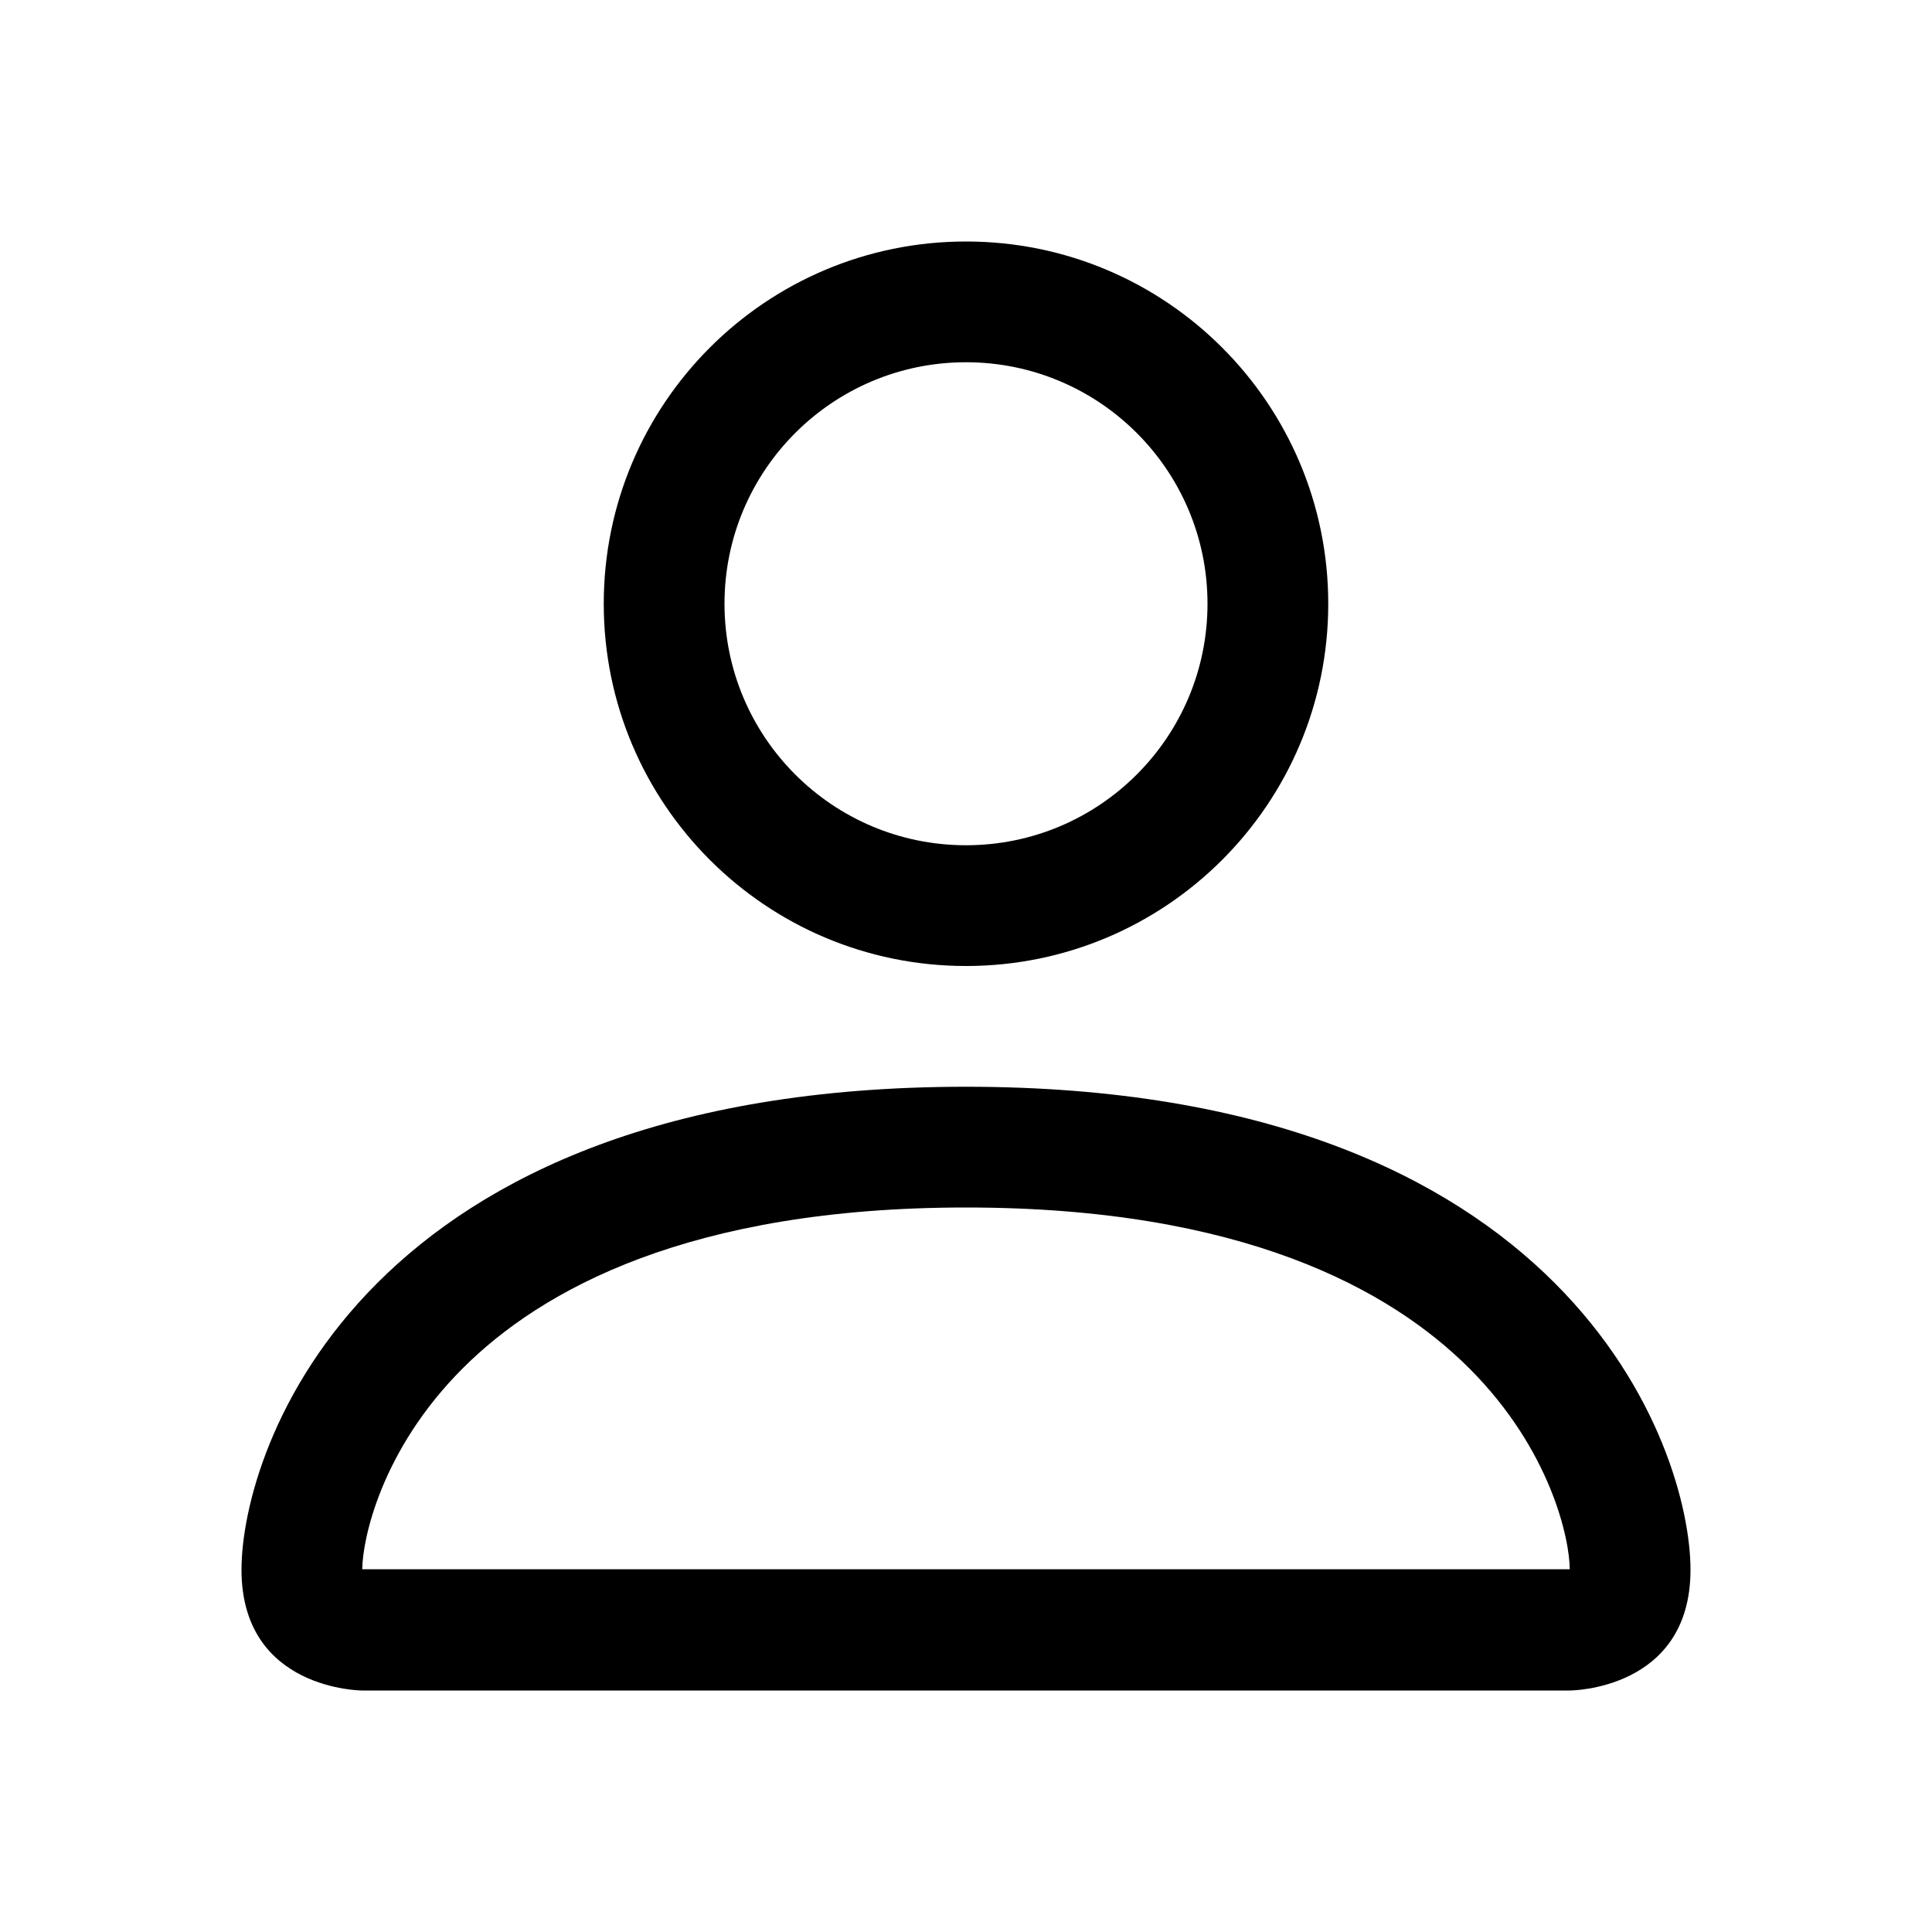
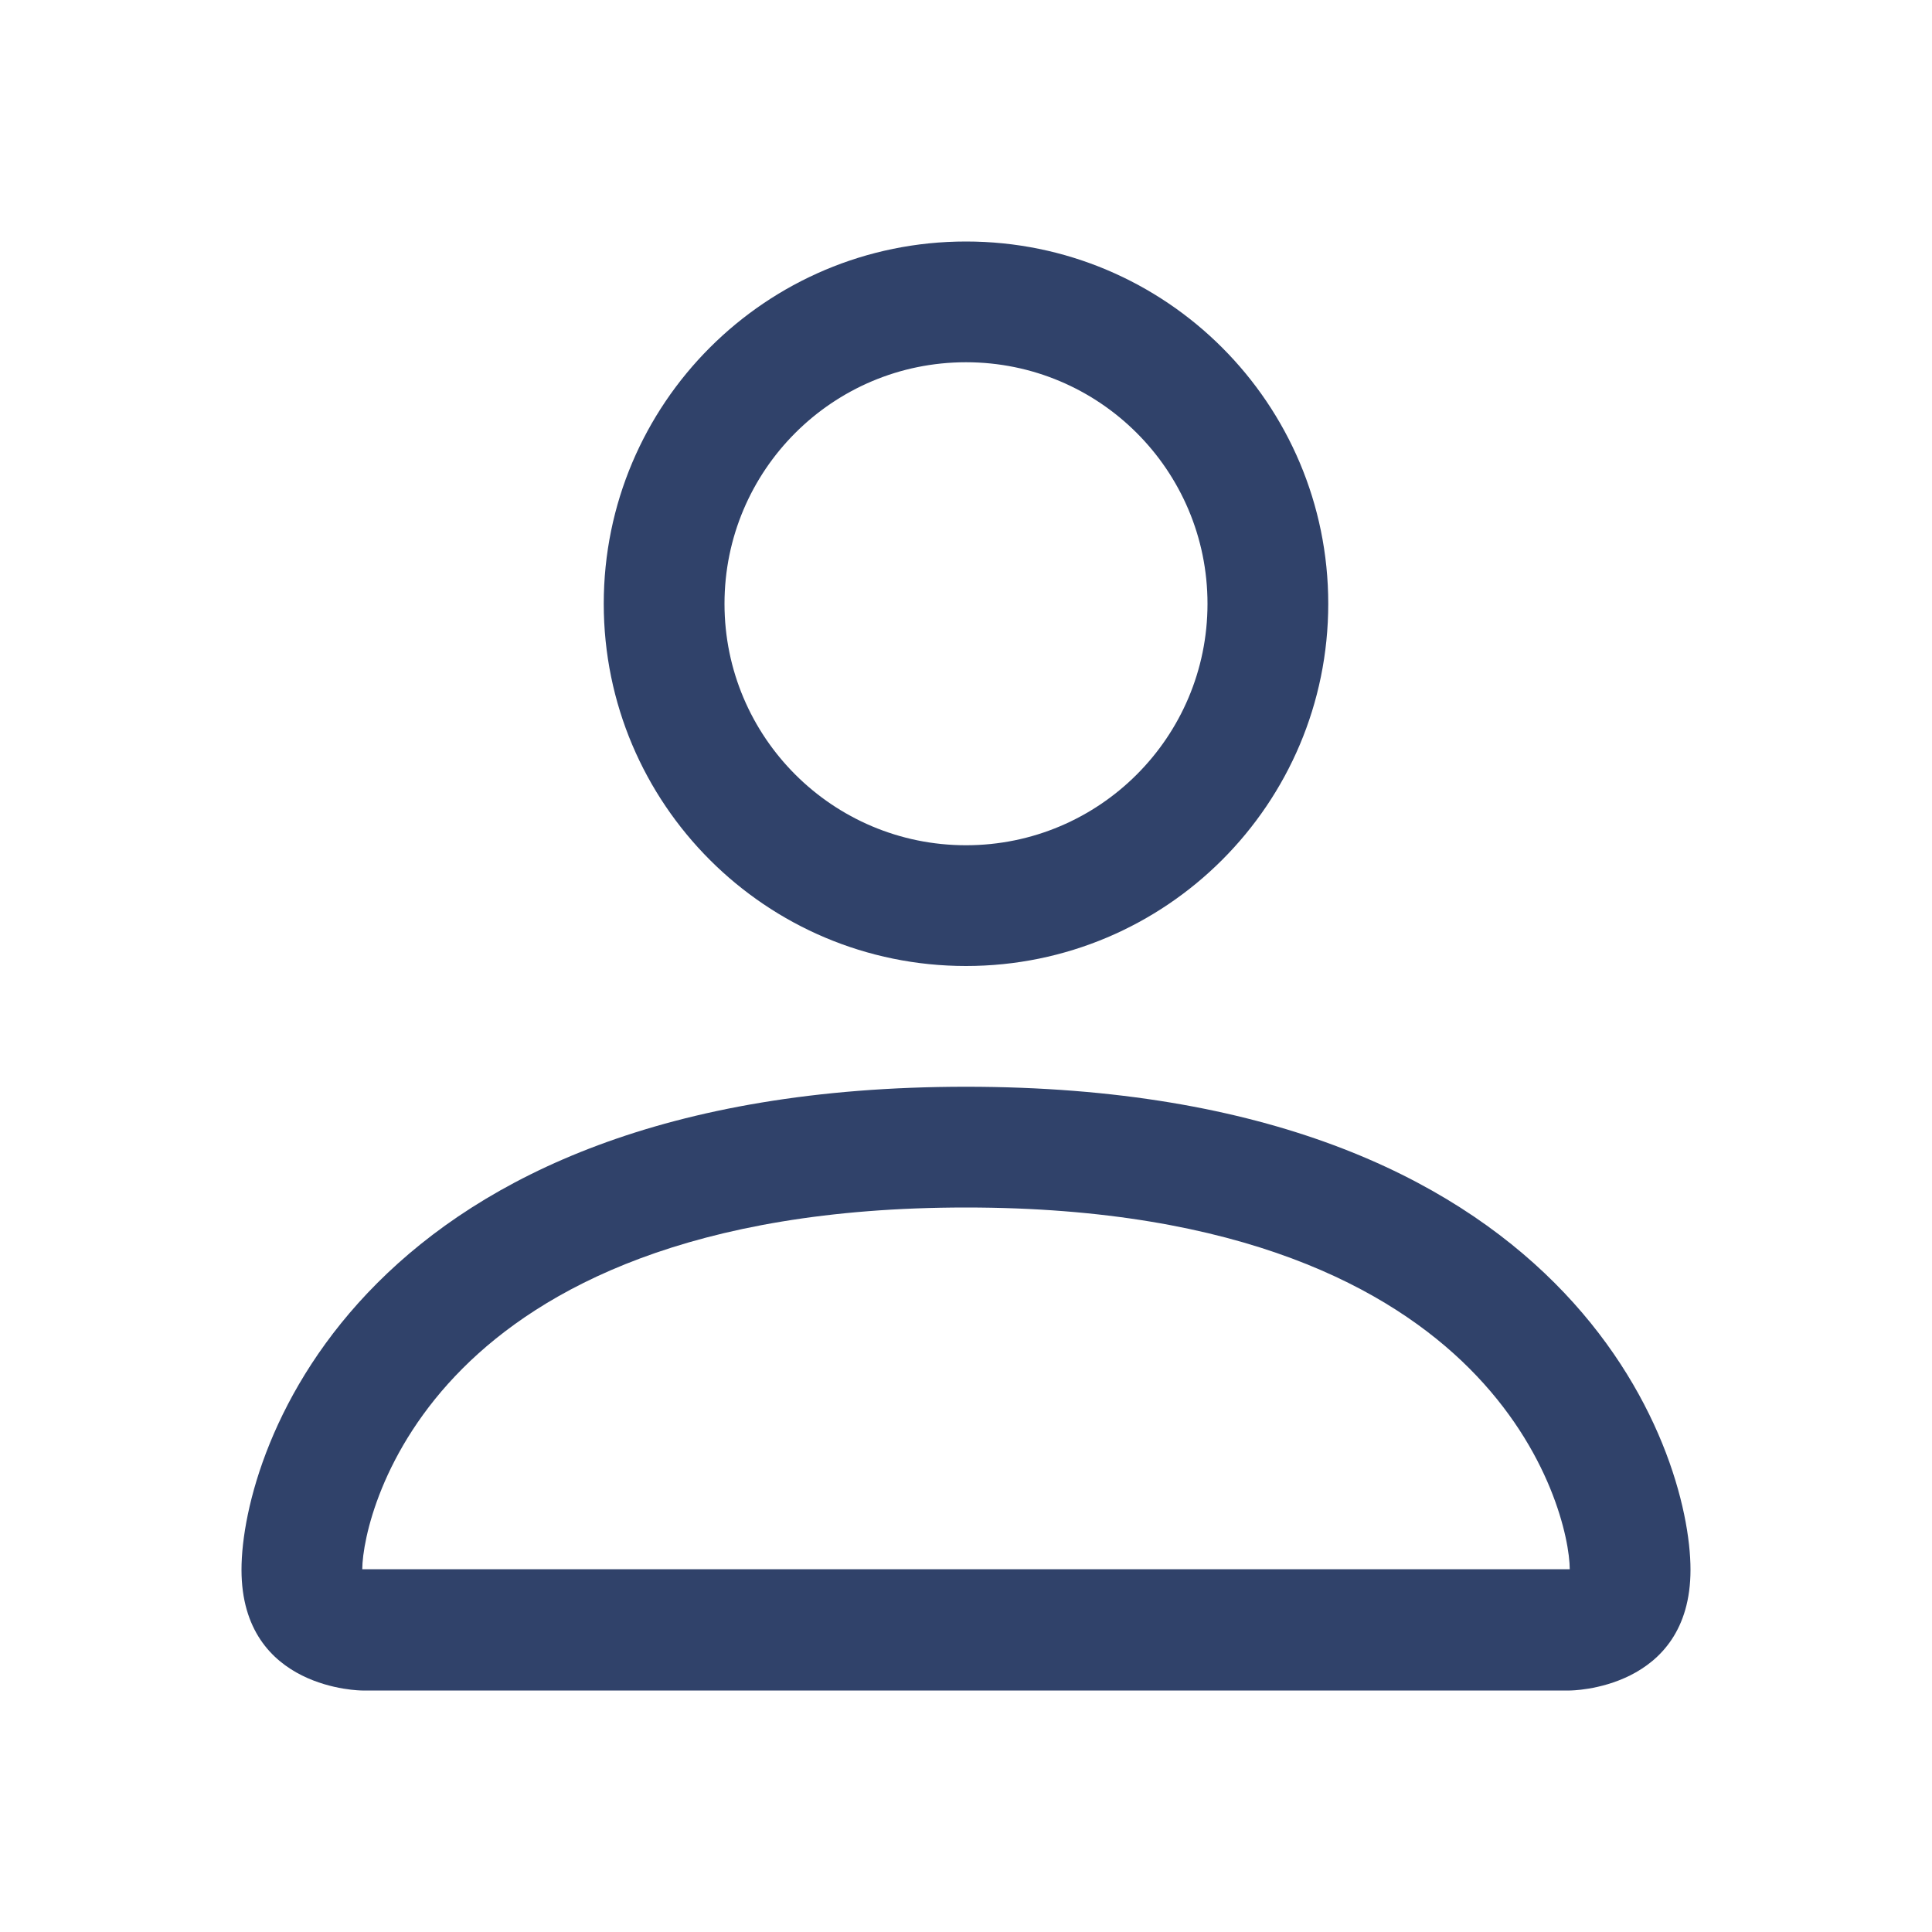
- <svg xmlns="http://www.w3.org/2000/svg" width="16" height="16" fill="currentColor" class="bi bi-person" viewBox="0 0 16 16">
+ <svg xmlns="http://www.w3.org/2000/svg" width="16" height="16" fill="#30426a" class="bi bi-person" viewBox="0 0 16 16">
  <path d="M8 8a3 3 0 1 0 0-6 3 3 0 0 0 0 6zm2-3a2 2 0 1 1-4 0 2 2 0 0 1 4 0zm4 8c0 1-1 1-1 1H3s-1 0-1-1 1-4 6-4 6 3 6 4zm-1-.004c-.001-.246-.154-.986-.832-1.664C11.516 10.68 10.289 10 8 10c-2.29 0-3.516.68-4.168 1.332-.678.678-.83 1.418-.832 1.664h10z" />
</svg>
